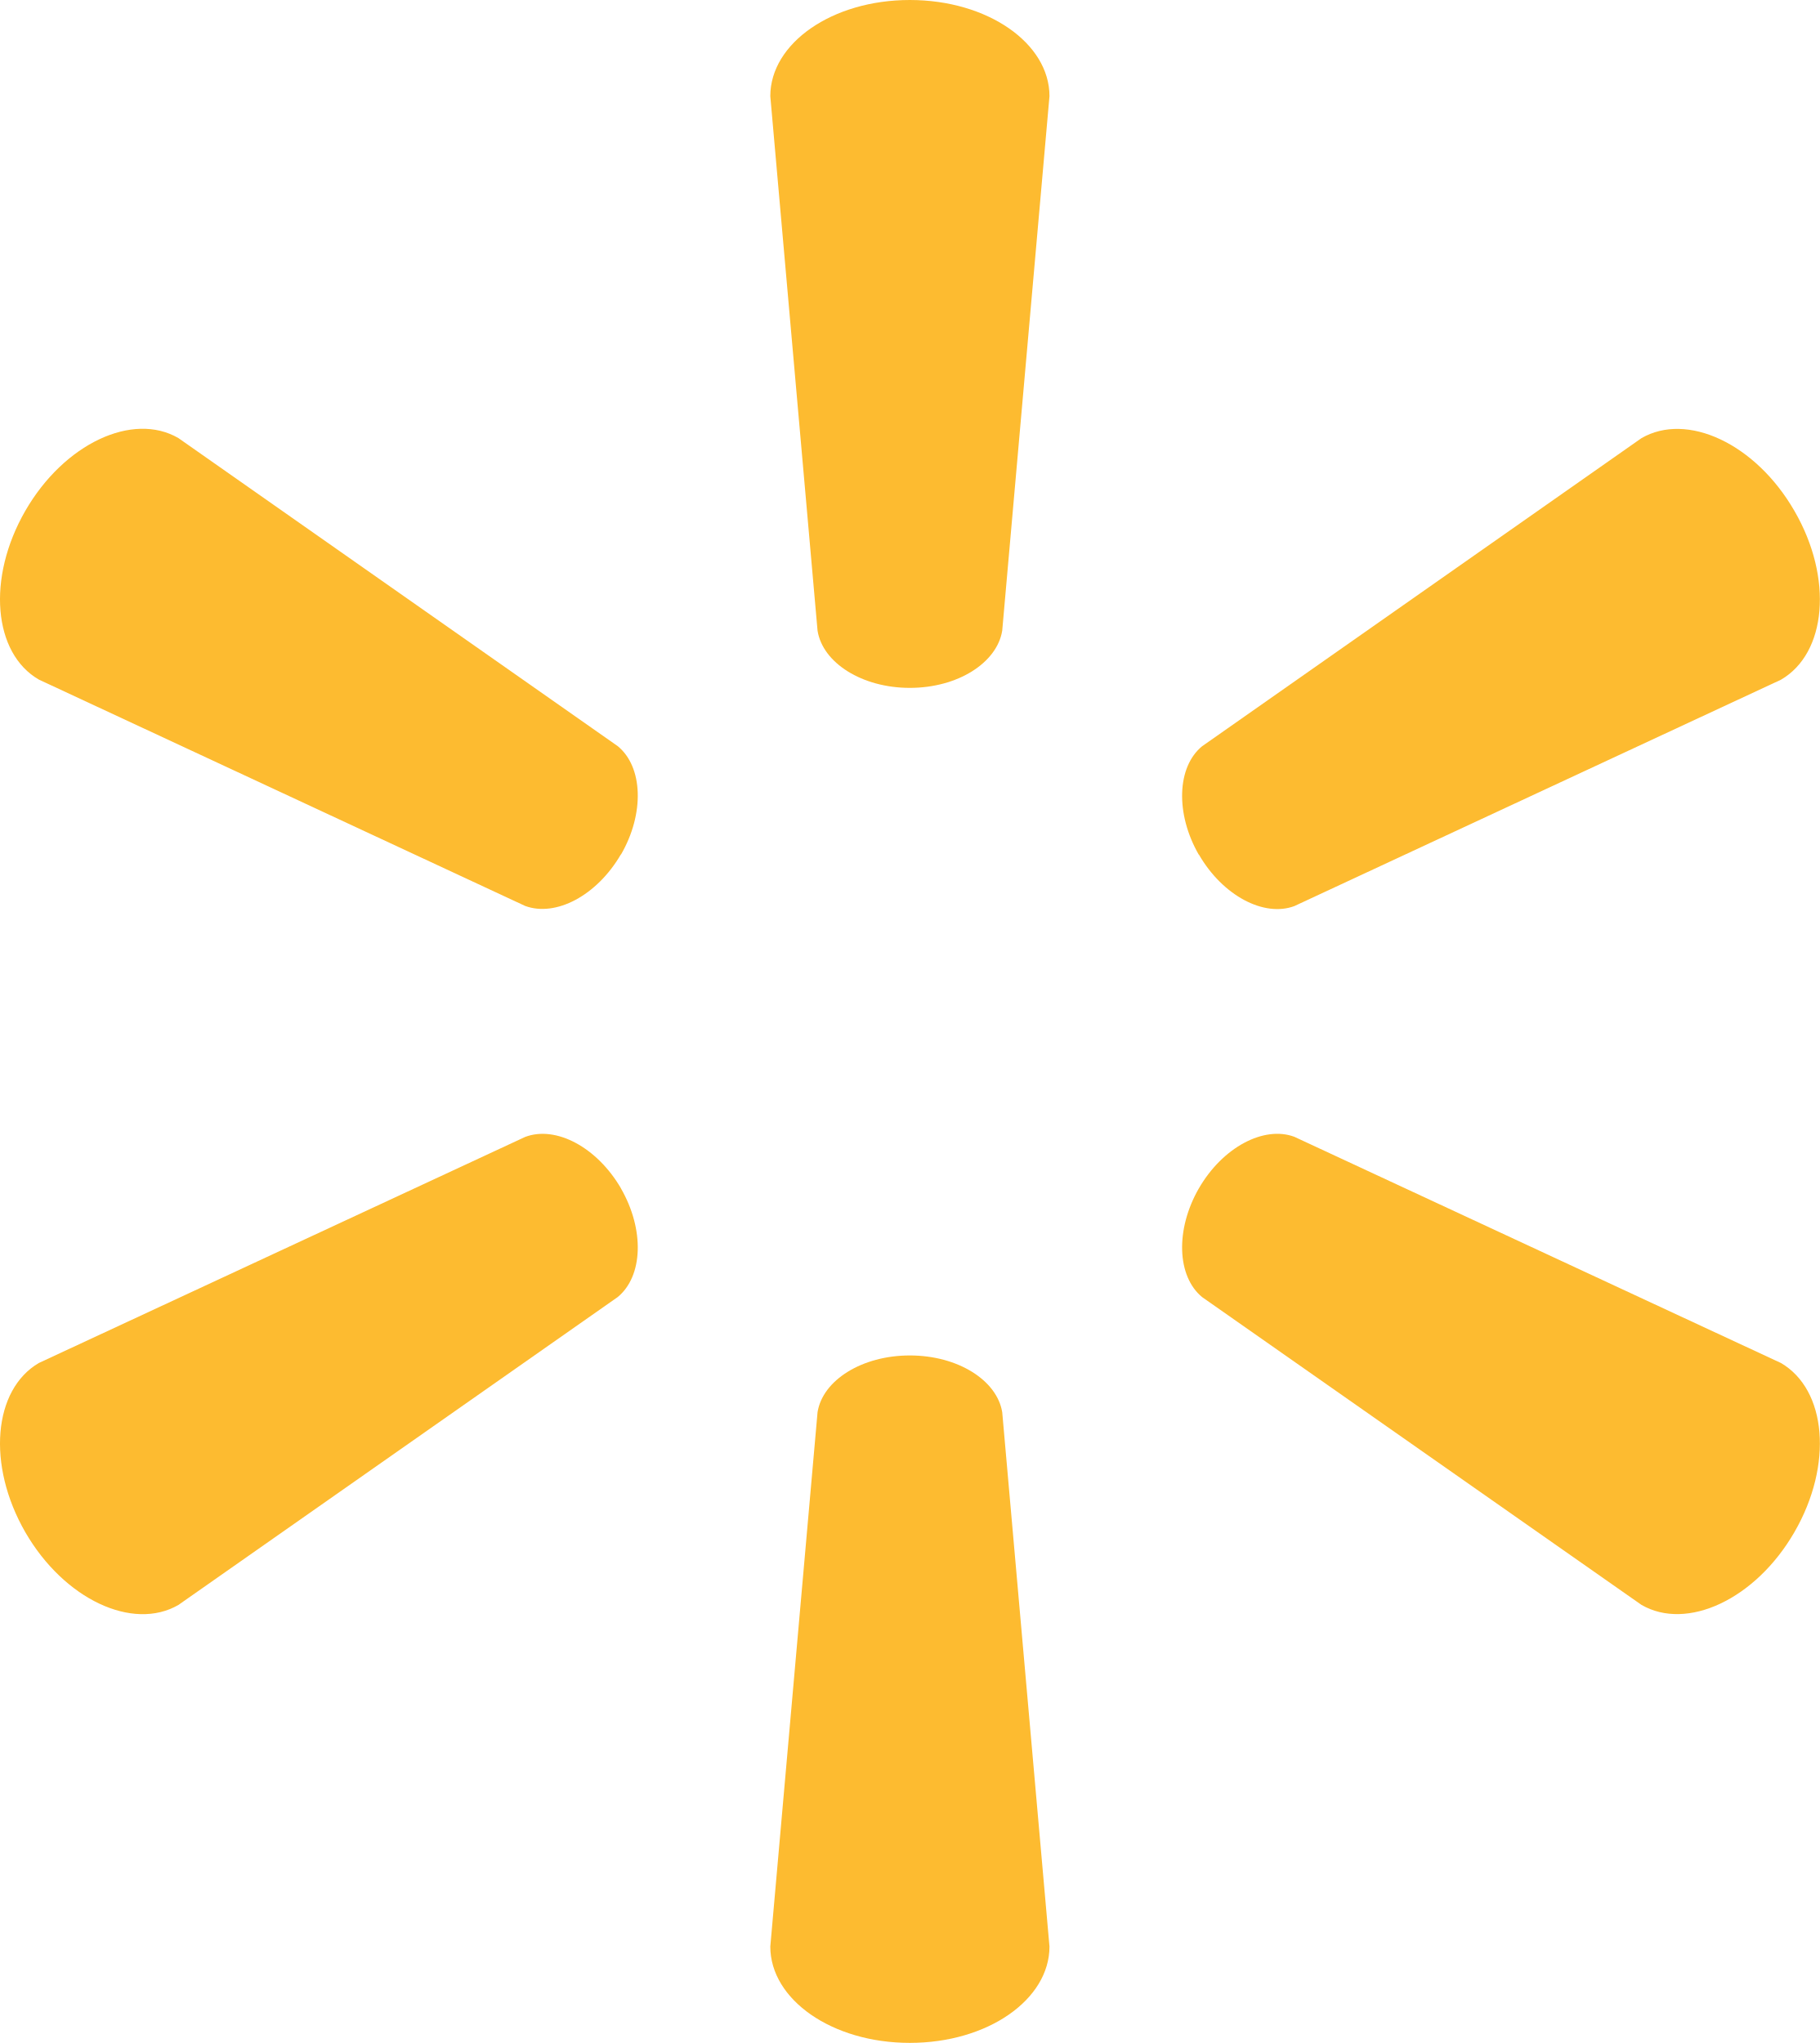
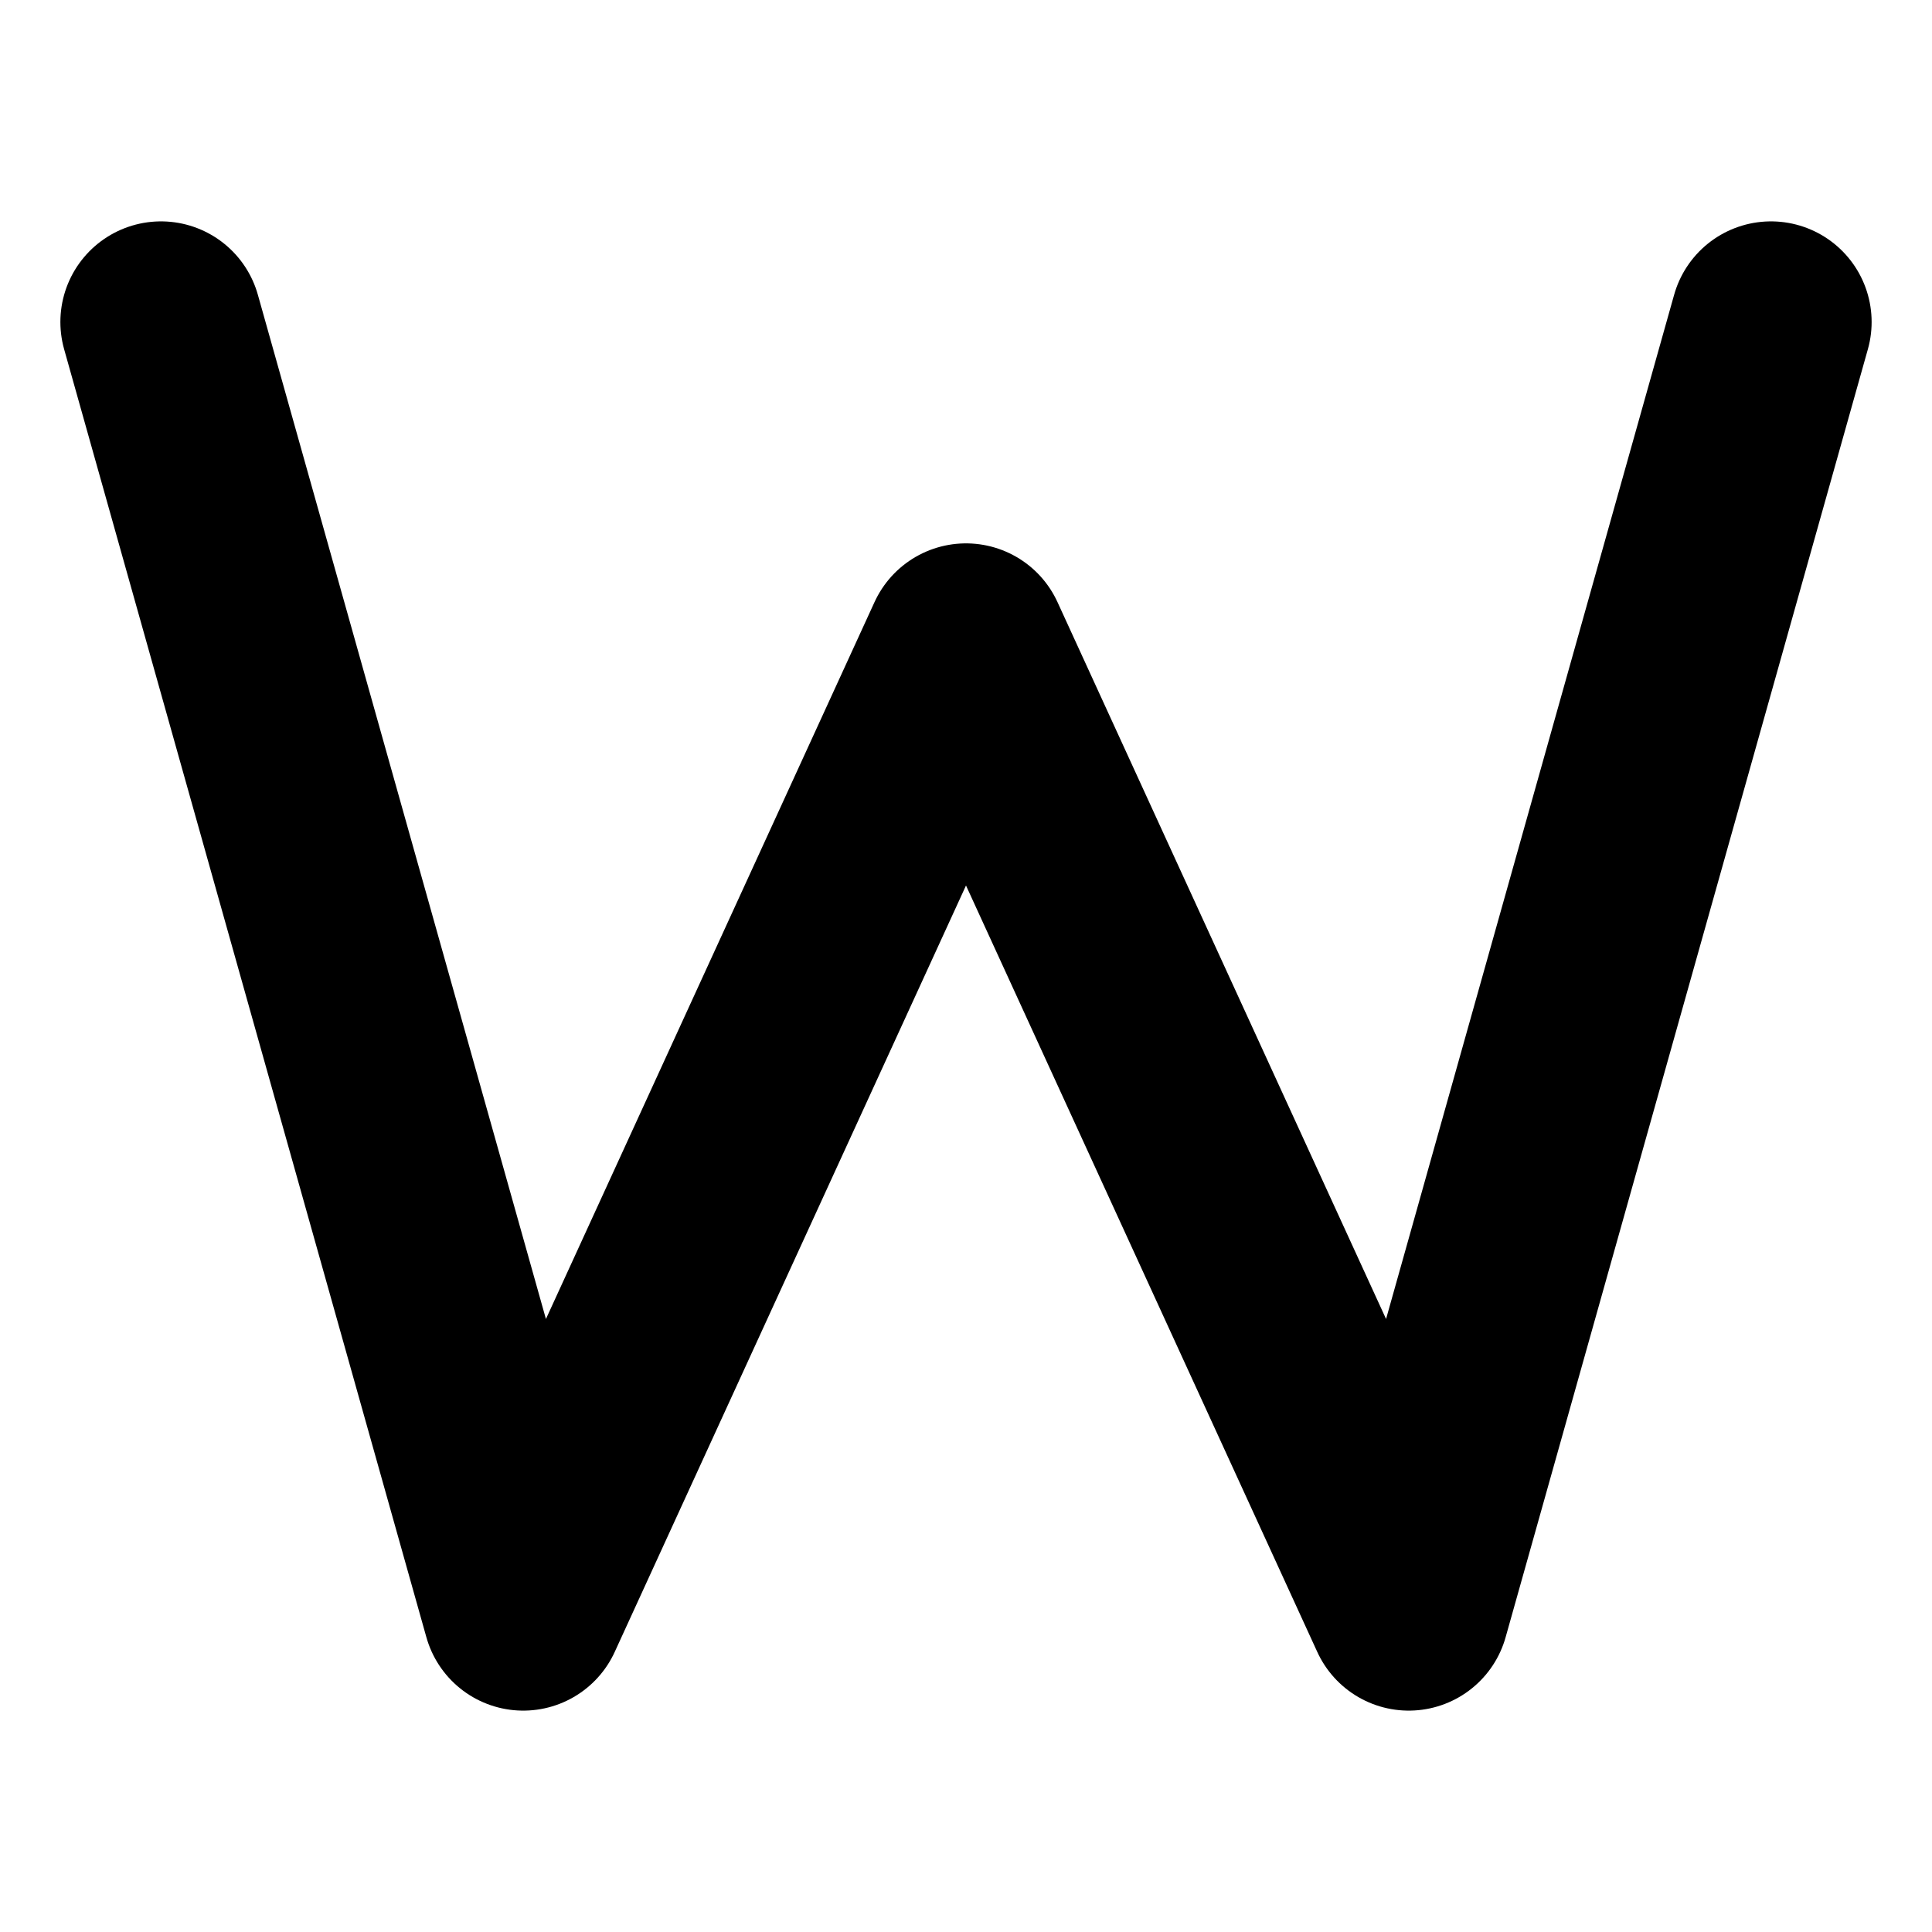
- <svg xmlns="http://www.w3.org/2000/svg" version="1.1" id="Layer_2" x="0px" y="0px" width="534px" height="599.5px" viewBox="0 0 534 599.5" style="enable-background:new 0 0 612 792;">
-   <style type="text/css">
- 	.st0{fill:#007DC3;}
- 	.st1{fill:#FDBB30;}
- </style>
-   <g transform="matrix(1.777778, 0, 0, 1.777778, -32, -502.72)">
-     <path class="st1" d="M 168.167 396.322 C 176.065 396.322 182.548 392.198 183.418 386.883 L 191.218 298.652 C 191.218 289.933 181.033 282.78 168.167 282.78 C 155.324 282.78 145.14 289.933 145.14 298.652 L 152.939 386.883 C 153.784 392.198 160.292 396.322 168.167 396.322" />
-     <path class="st1" d="M 120.474 423.87 C 124.424 417.063 124.125 409.338 119.952 405.935 L 47.445 355.088 C 39.918 350.717 28.592 355.982 22.183 367.086 C 15.775 378.214 16.892 390.61 24.419 394.956 L 104.675 432.315 C 109.718 434.177 116.525 430.626 120.498 423.771" />
-     <path class="st1" d="M 215.858 423.795 C 219.807 430.651 226.639 434.203 231.631 432.34 L 311.938 394.981 C 319.489 390.61 320.607 378.214 314.173 367.11 C 307.765 355.982 296.414 350.741 288.911 355.113 L 216.405 405.96 C 212.256 409.363 211.958 417.088 215.883 423.894" />
-     <path class="st1" d="M 168.167 506.511 C 176.065 506.511 182.548 510.585 183.418 515.875 L 191.218 604.081 C 191.218 612.824 181.033 619.979 168.167 619.979 C 155.324 619.979 145.14 612.824 145.14 604.081 L 152.939 515.875 C 153.784 510.585 160.292 506.511 168.167 506.511" />
-     <path class="st1" d="M 215.858 478.964 C 219.807 472.108 226.639 468.556 231.631 470.419 L 311.938 507.753 C 319.489 512.149 320.607 524.545 314.173 535.673 C 307.765 546.776 296.414 552.042 288.911 547.671 L 216.405 496.874 C 212.256 493.445 211.958 485.745 215.883 478.915" />
-     <path class="st1" d="M 120.474 478.915 C 124.424 485.77 124.125 493.445 119.952 496.874 L 47.445 547.695 C 39.918 552.042 28.592 546.776 22.183 535.698 C 15.775 524.57 16.892 512.149 24.419 507.753 L 104.675 470.443 C 109.718 468.531 116.525 472.108 120.498 478.939" />
-   </g>
+ <svg xmlns="http://www.w3.org/2000/svg" role="img" viewBox="0 0 24 24">
+   <path d="m2 4 4.5 16L12 8l5.5 12L22 4" fill="none" stroke="#000" stroke-width="2.5" stroke-linecap="round" stroke-linejoin="round" />
</svg>
